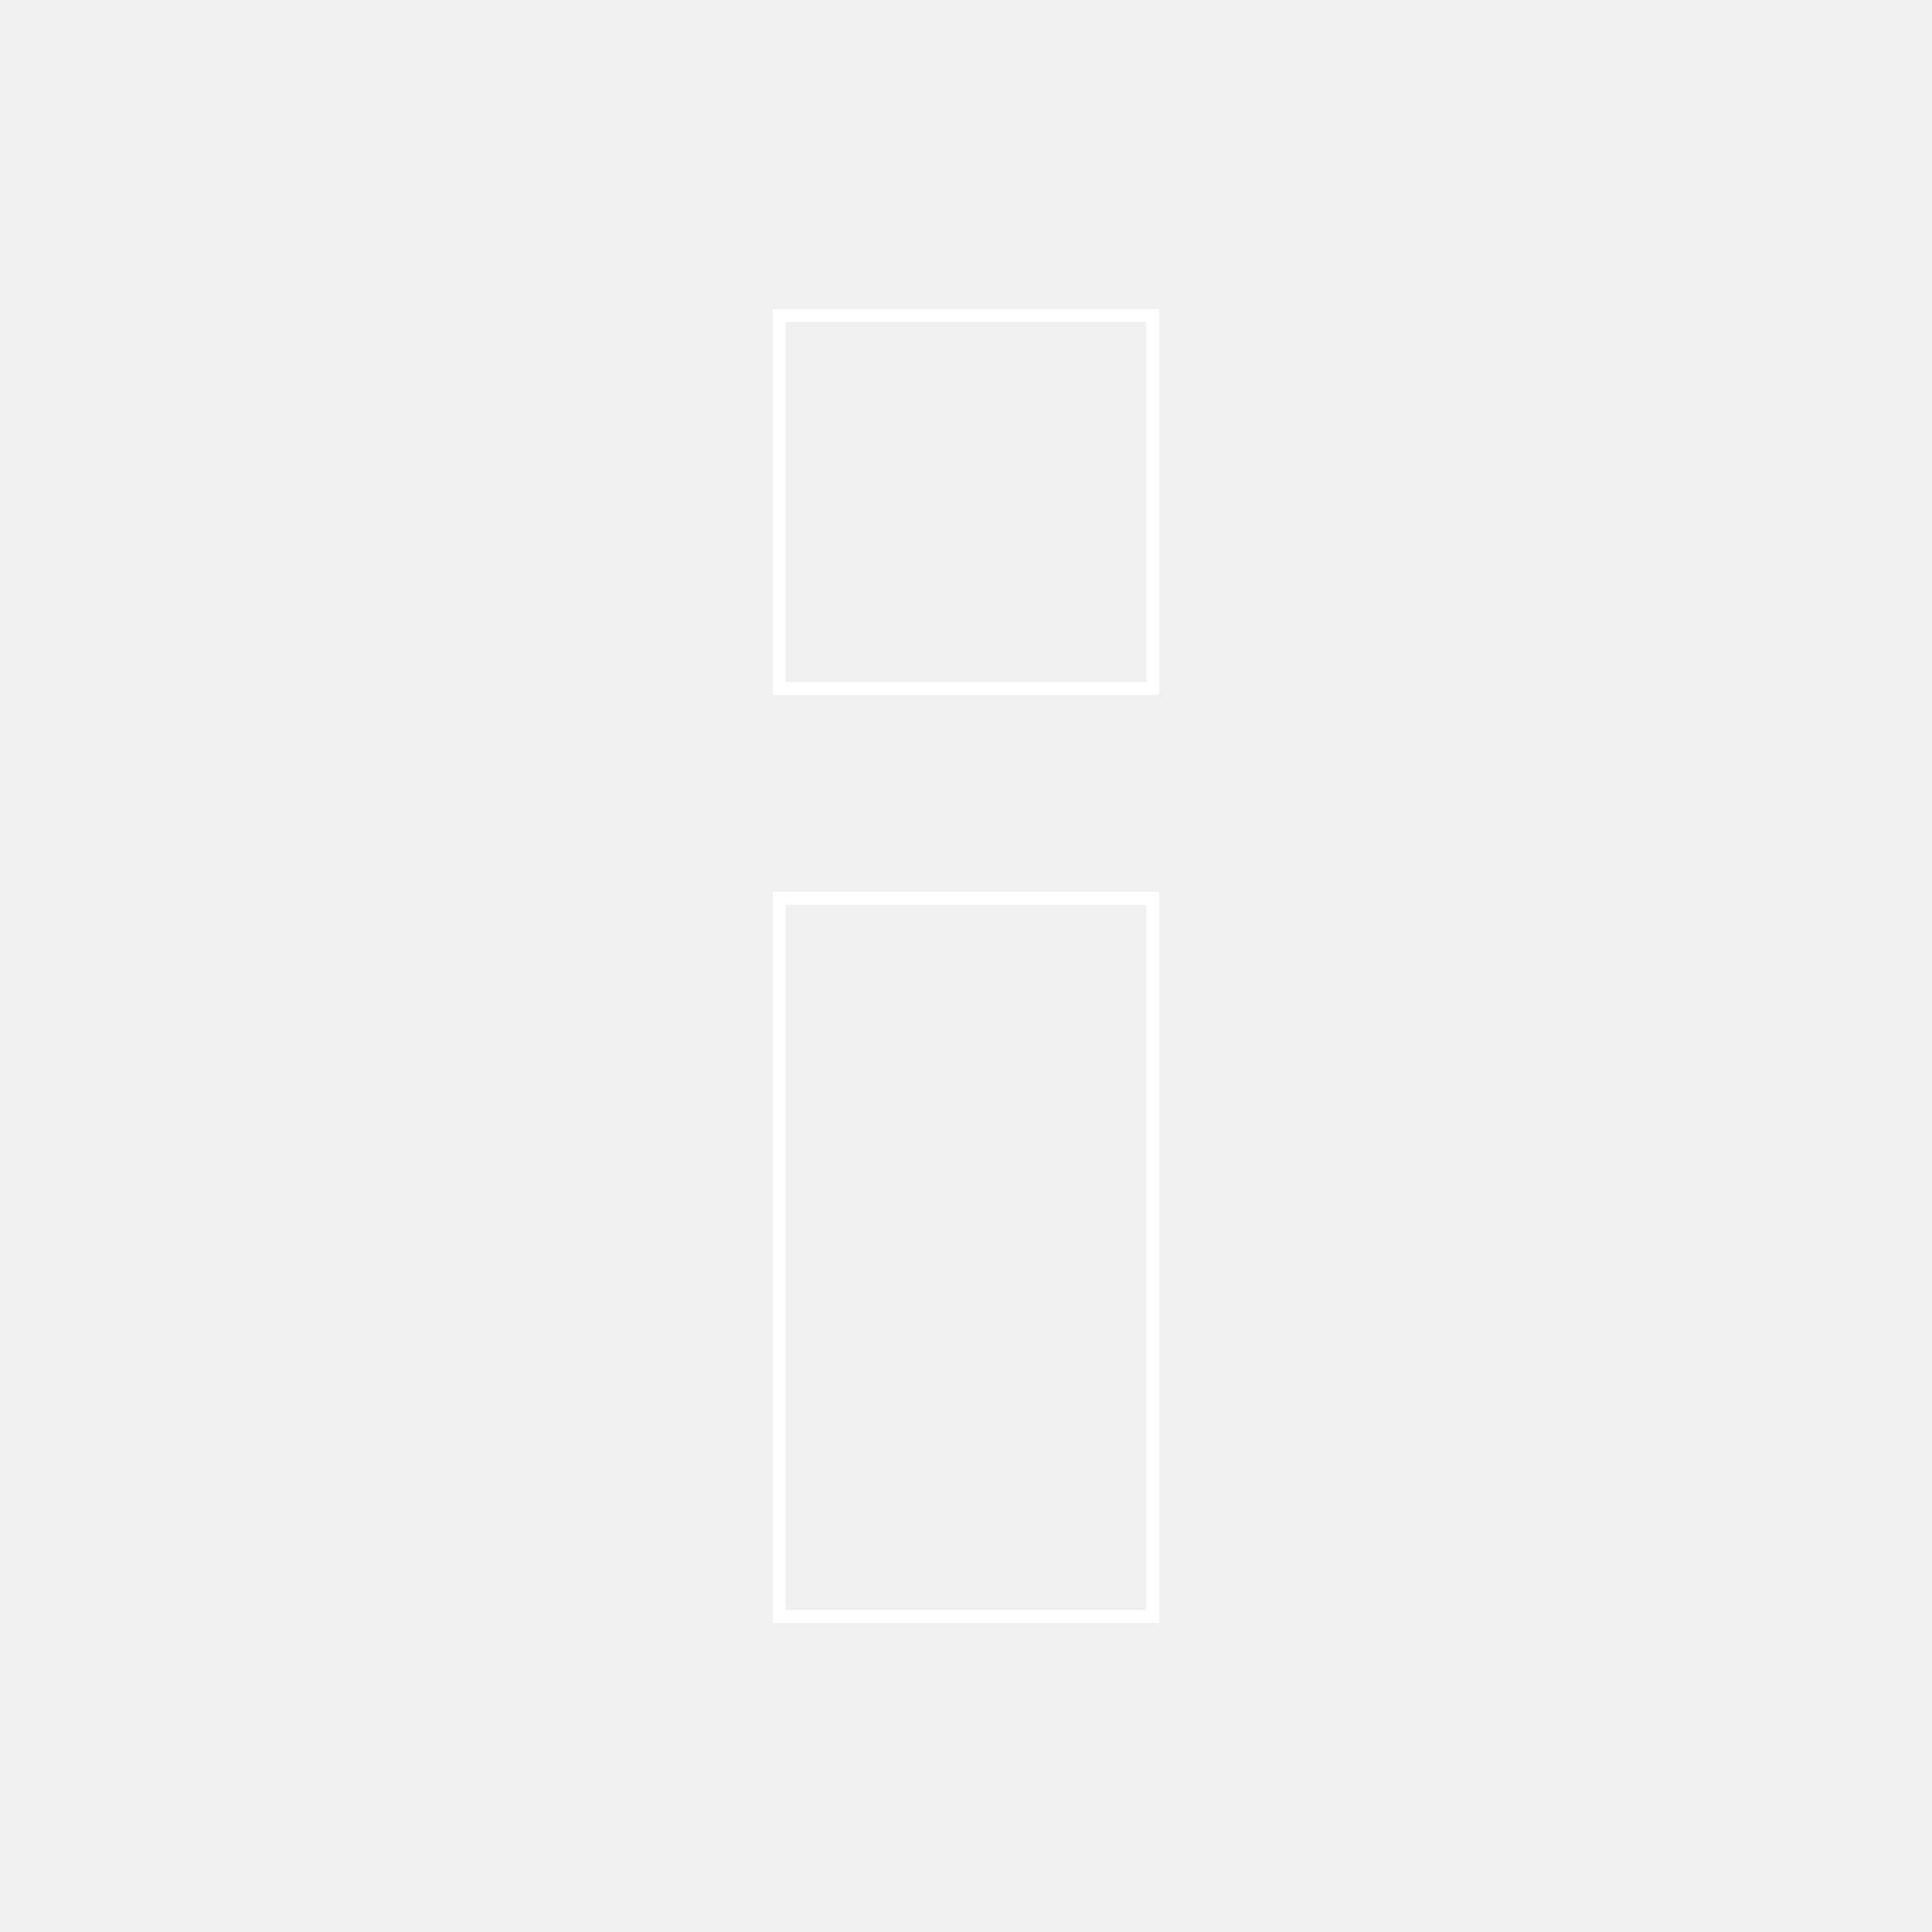
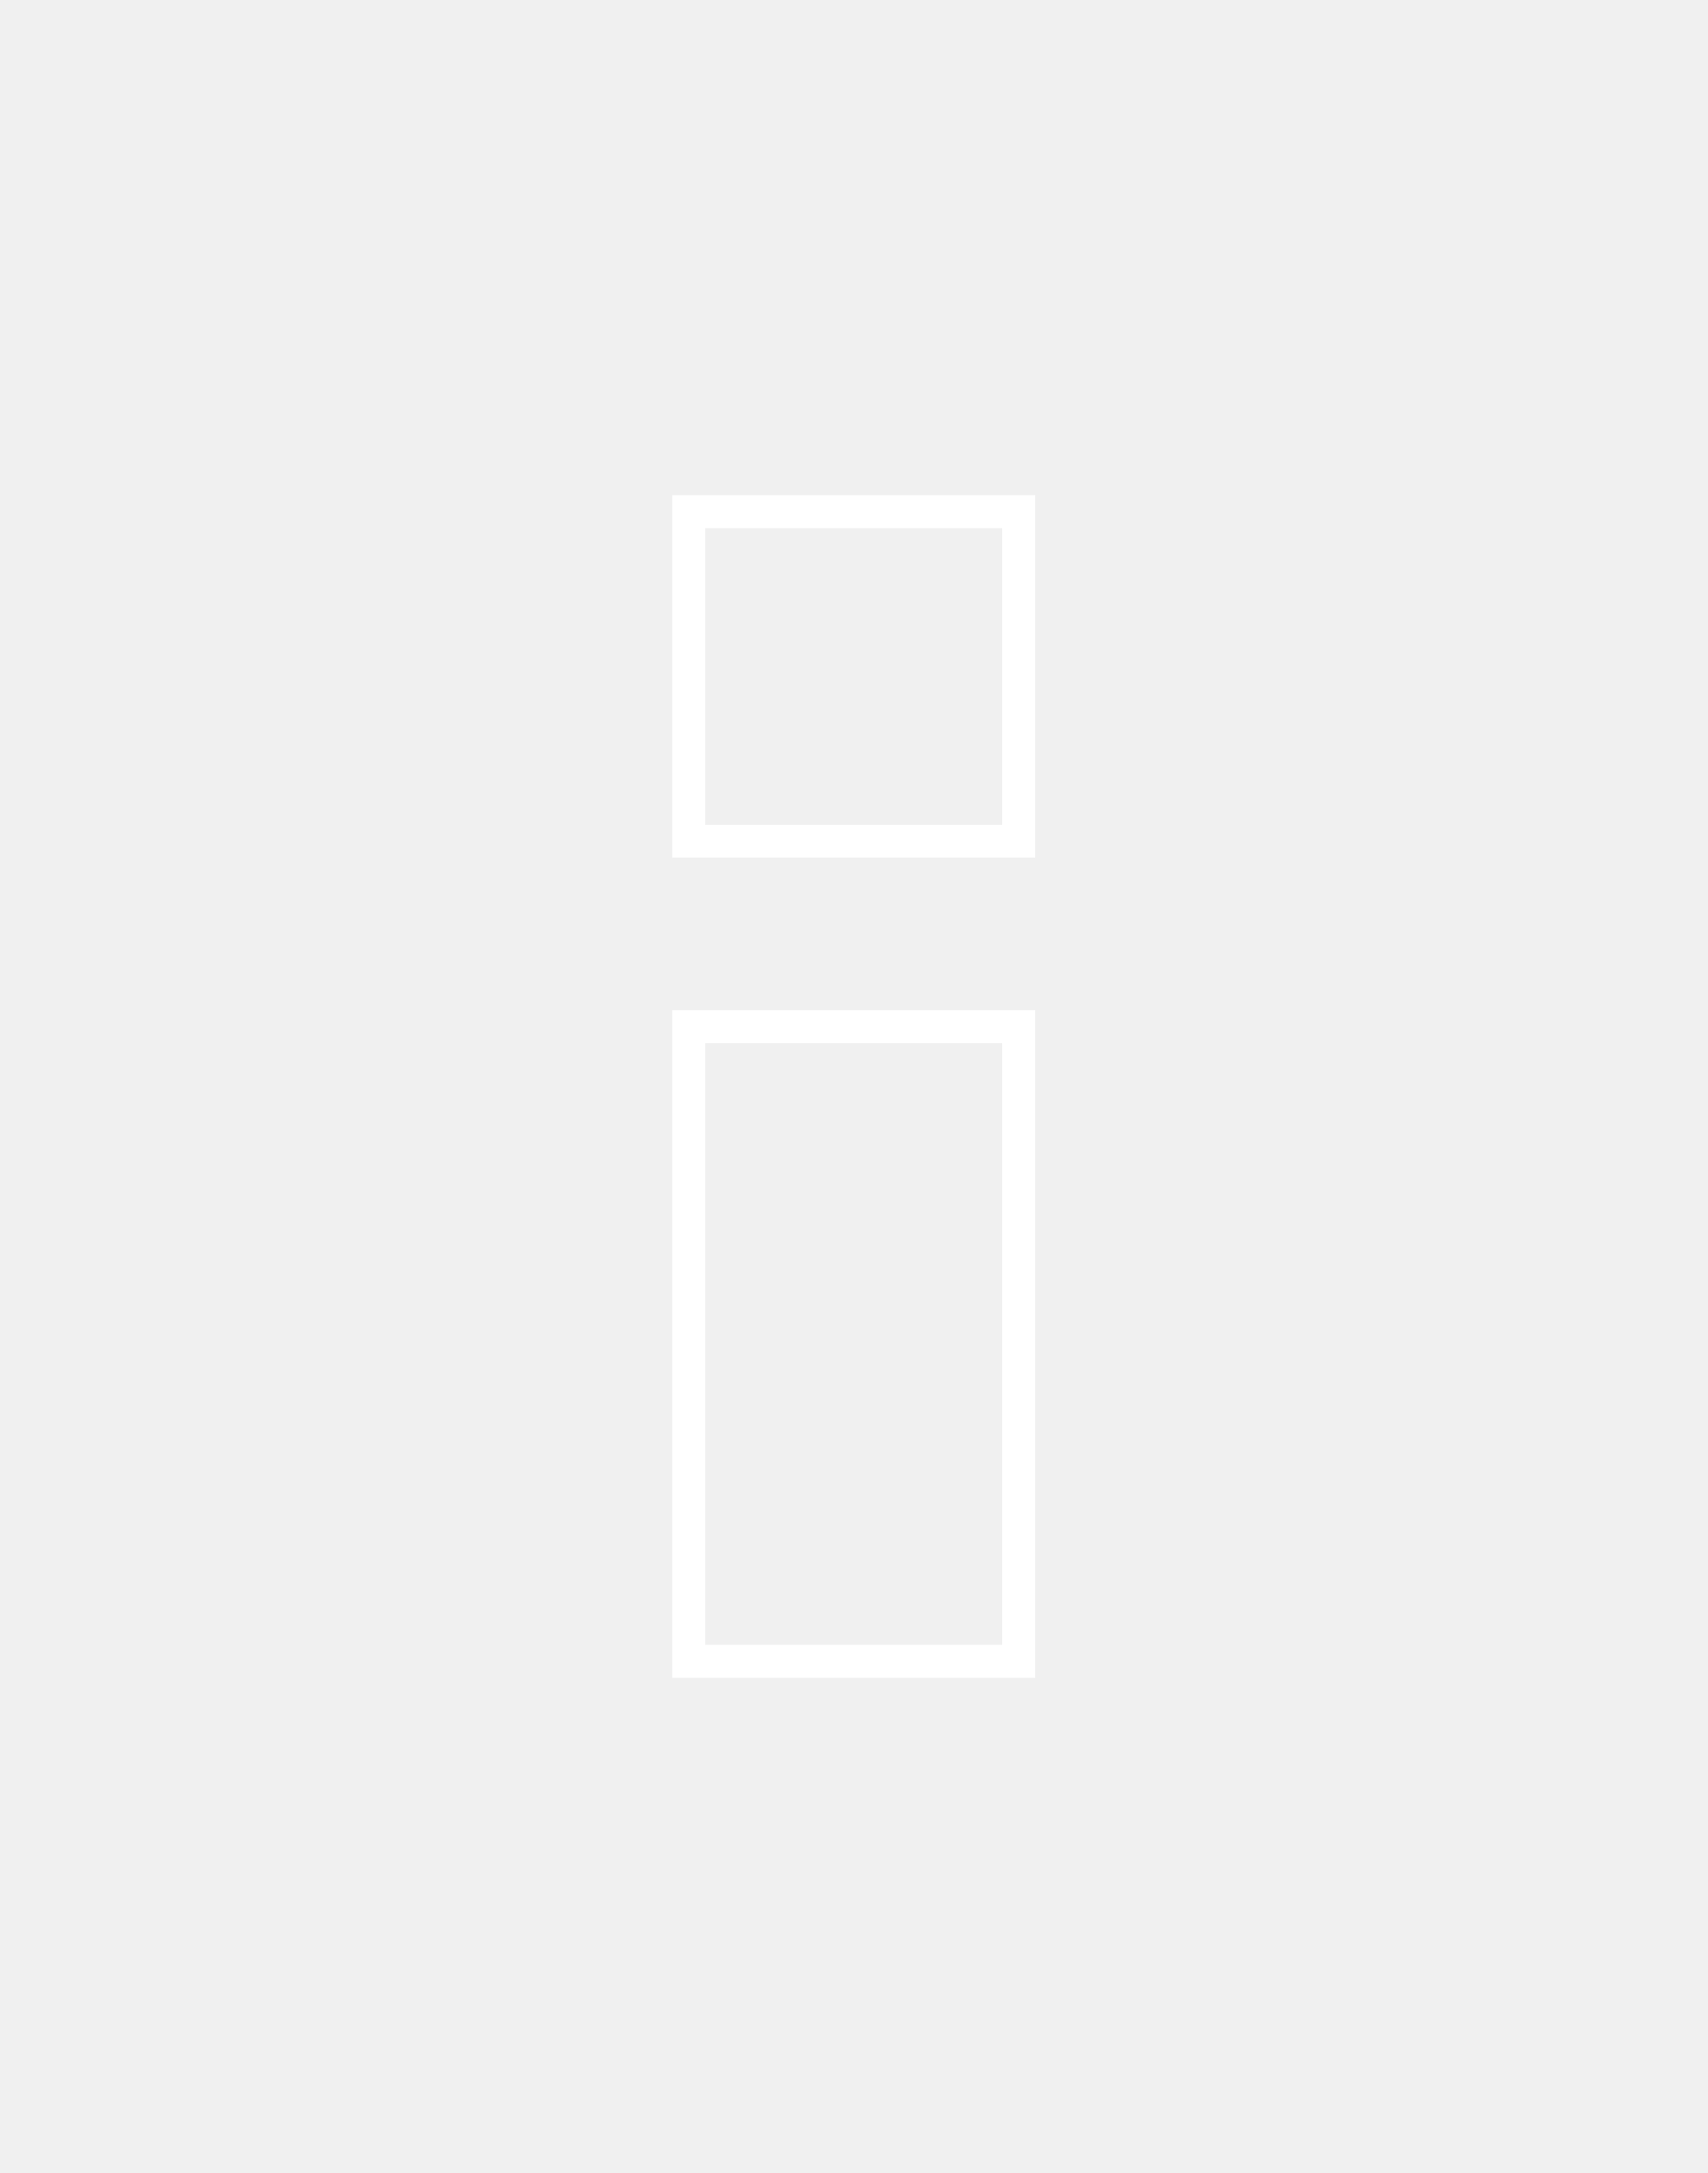
- <svg xmlns="http://www.w3.org/2000/svg" version="1.1" id="Layer_1" x="0px" y="0px" viewBox="0 0 300 300" enable-background="new 0 0 300 300" xml:space="preserve">
+ <svg xmlns="http://www.w3.org/2000/svg" version="1.1" id="Layer_1" x="0px" y="0px" viewBox="0 0 792 1008" enable-background="new 0 0 792 1008" xml:space="preserve">
  <g>
-     <g>
-       <path fill="#FFFFFF" d="M178,50v55.9H122V50H178 M180,48h-2H122h-2v2v55.9v2h2H178h2v-2V50V48L180,48z" />
-     </g>
-     <g>
-       <path fill="#FFFFFF" d="M178,140.5V250H122V140.5H178 M180,138.5h-2H122h-2v2V250v2h2H178h2v-2V140.5V138.5L180,138.5z" />
-     </g>
+     <path fill="#FFFFFF" d="M311.8,229.7v168.1h168.4V229.7H311.8z M464.9,245v137.6H327.1V245H464.9z" />
+     <path fill="#FFFFFF" d="M311.8,778.3h168.4V468.6H311.8V778.3z M327.1,763V483.9h137.8V763H327.1z" />
  </g>
</svg>
